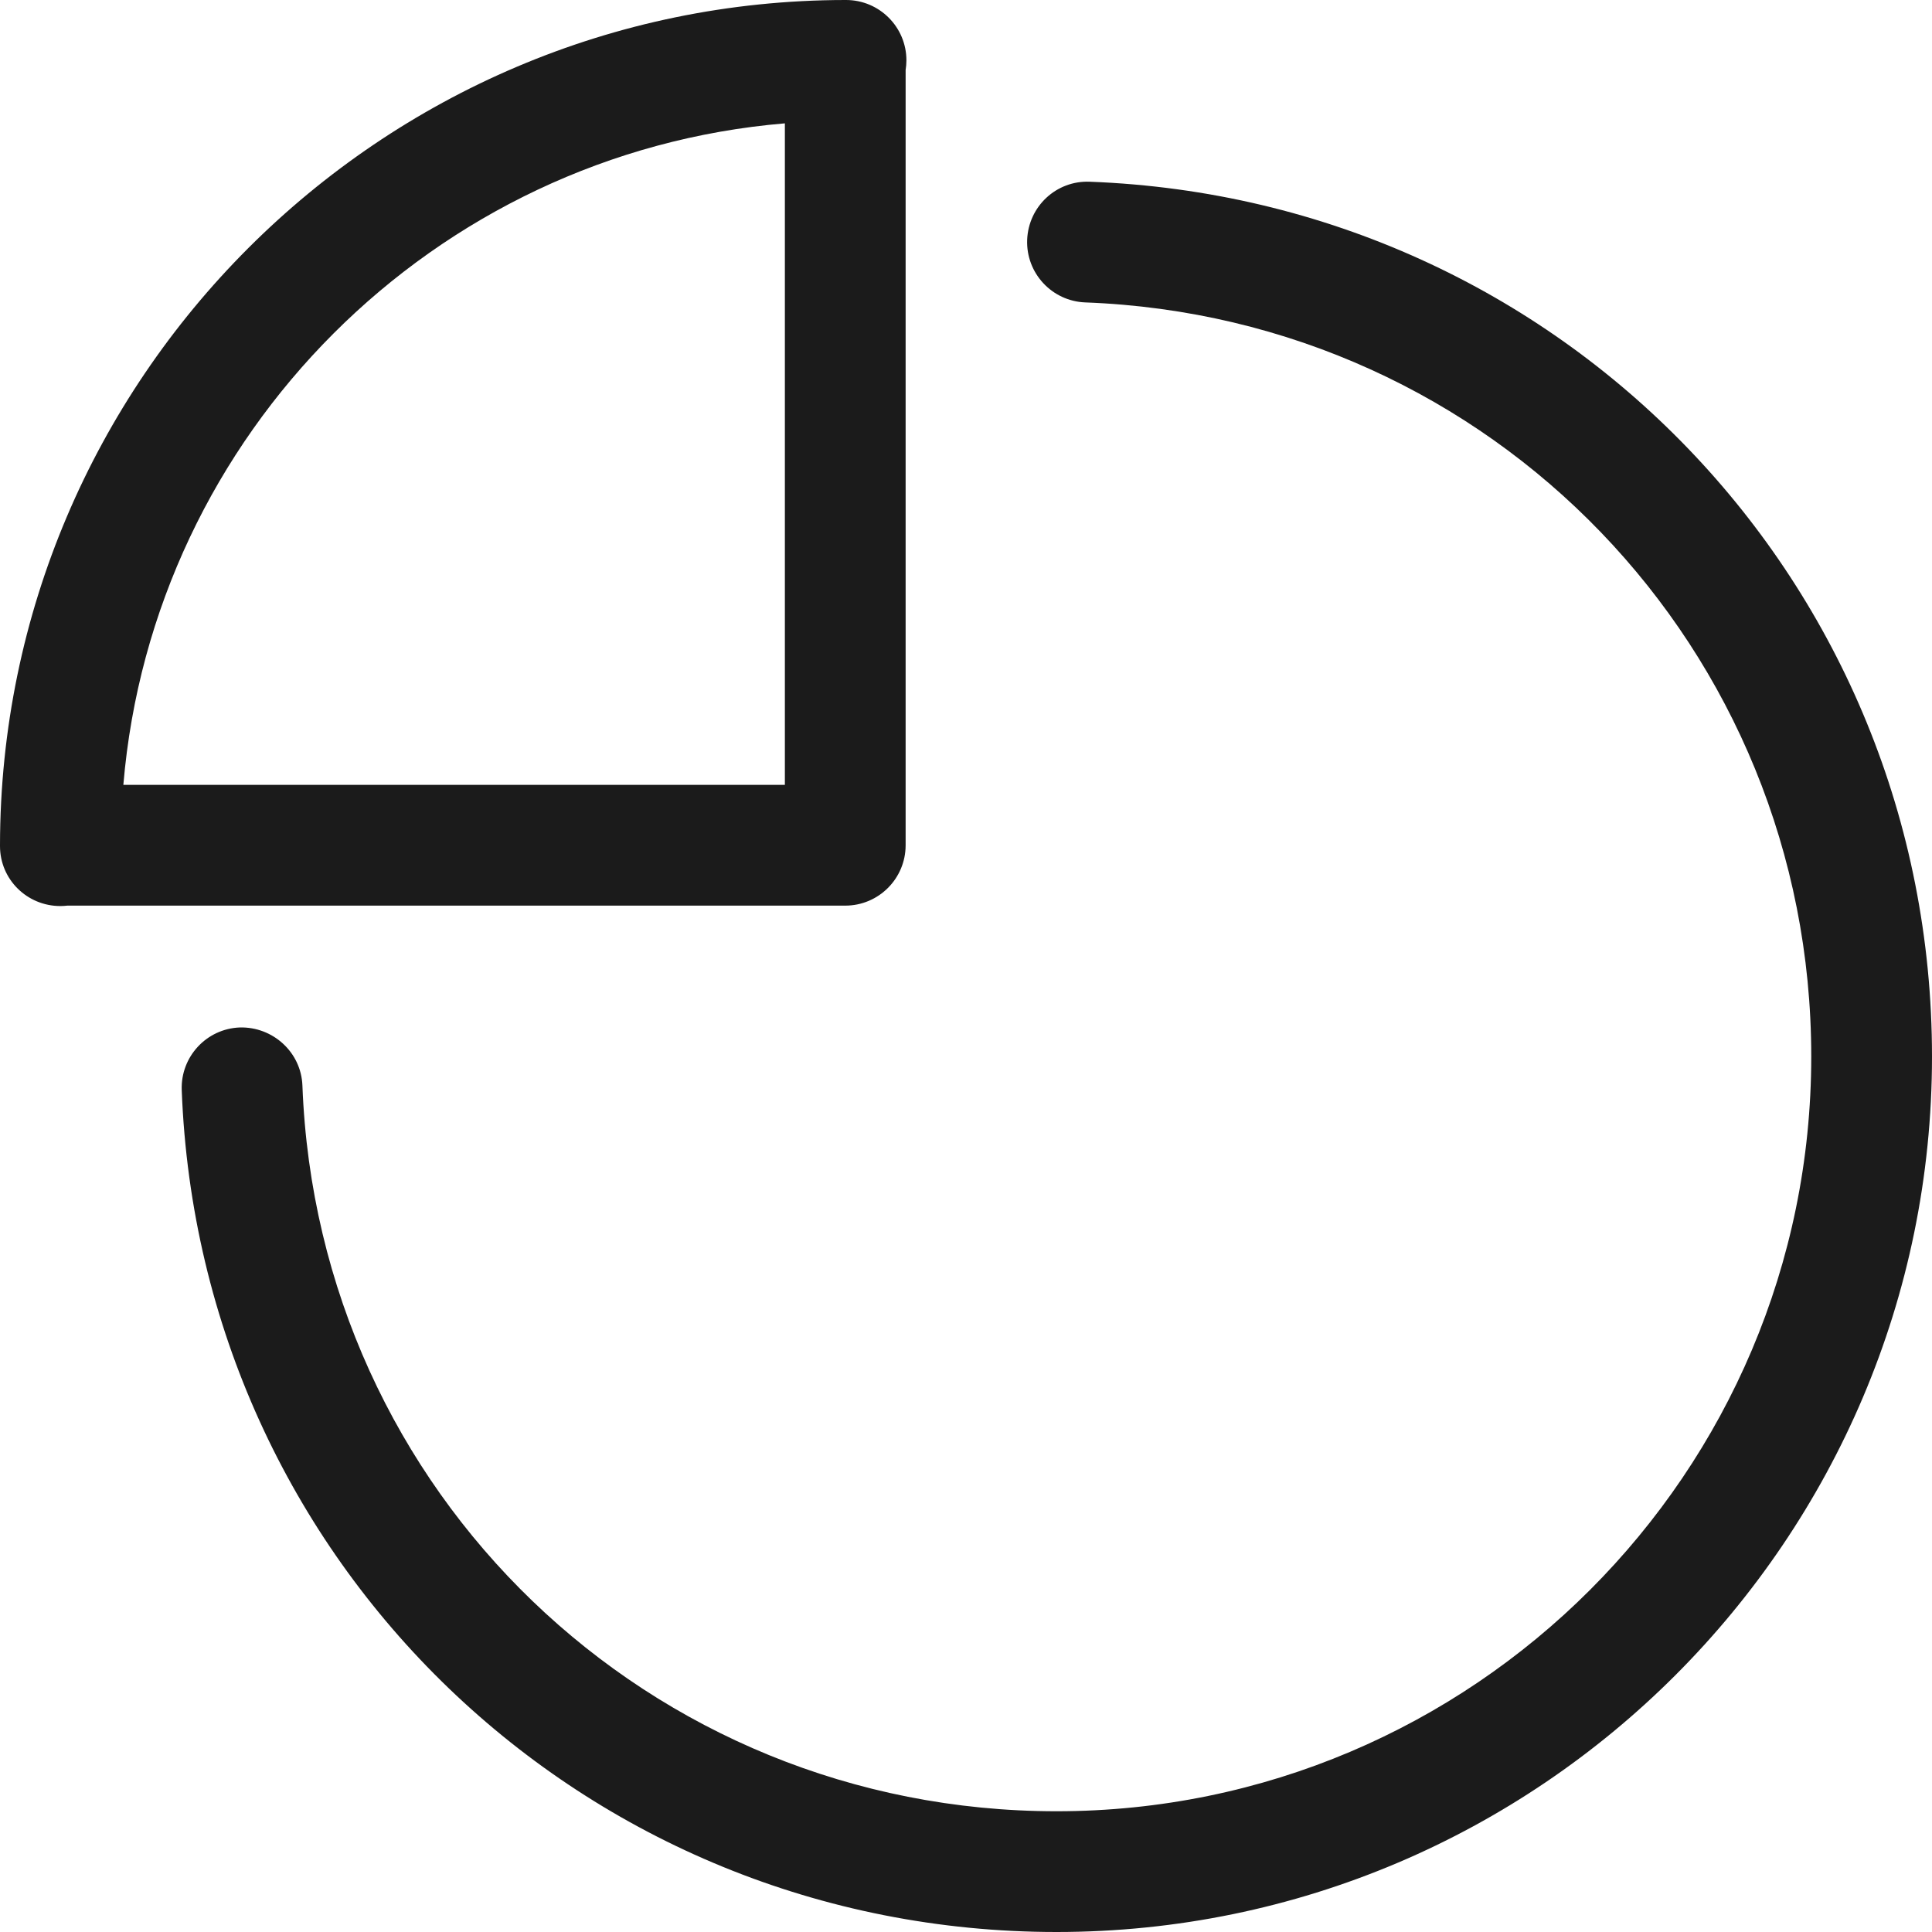
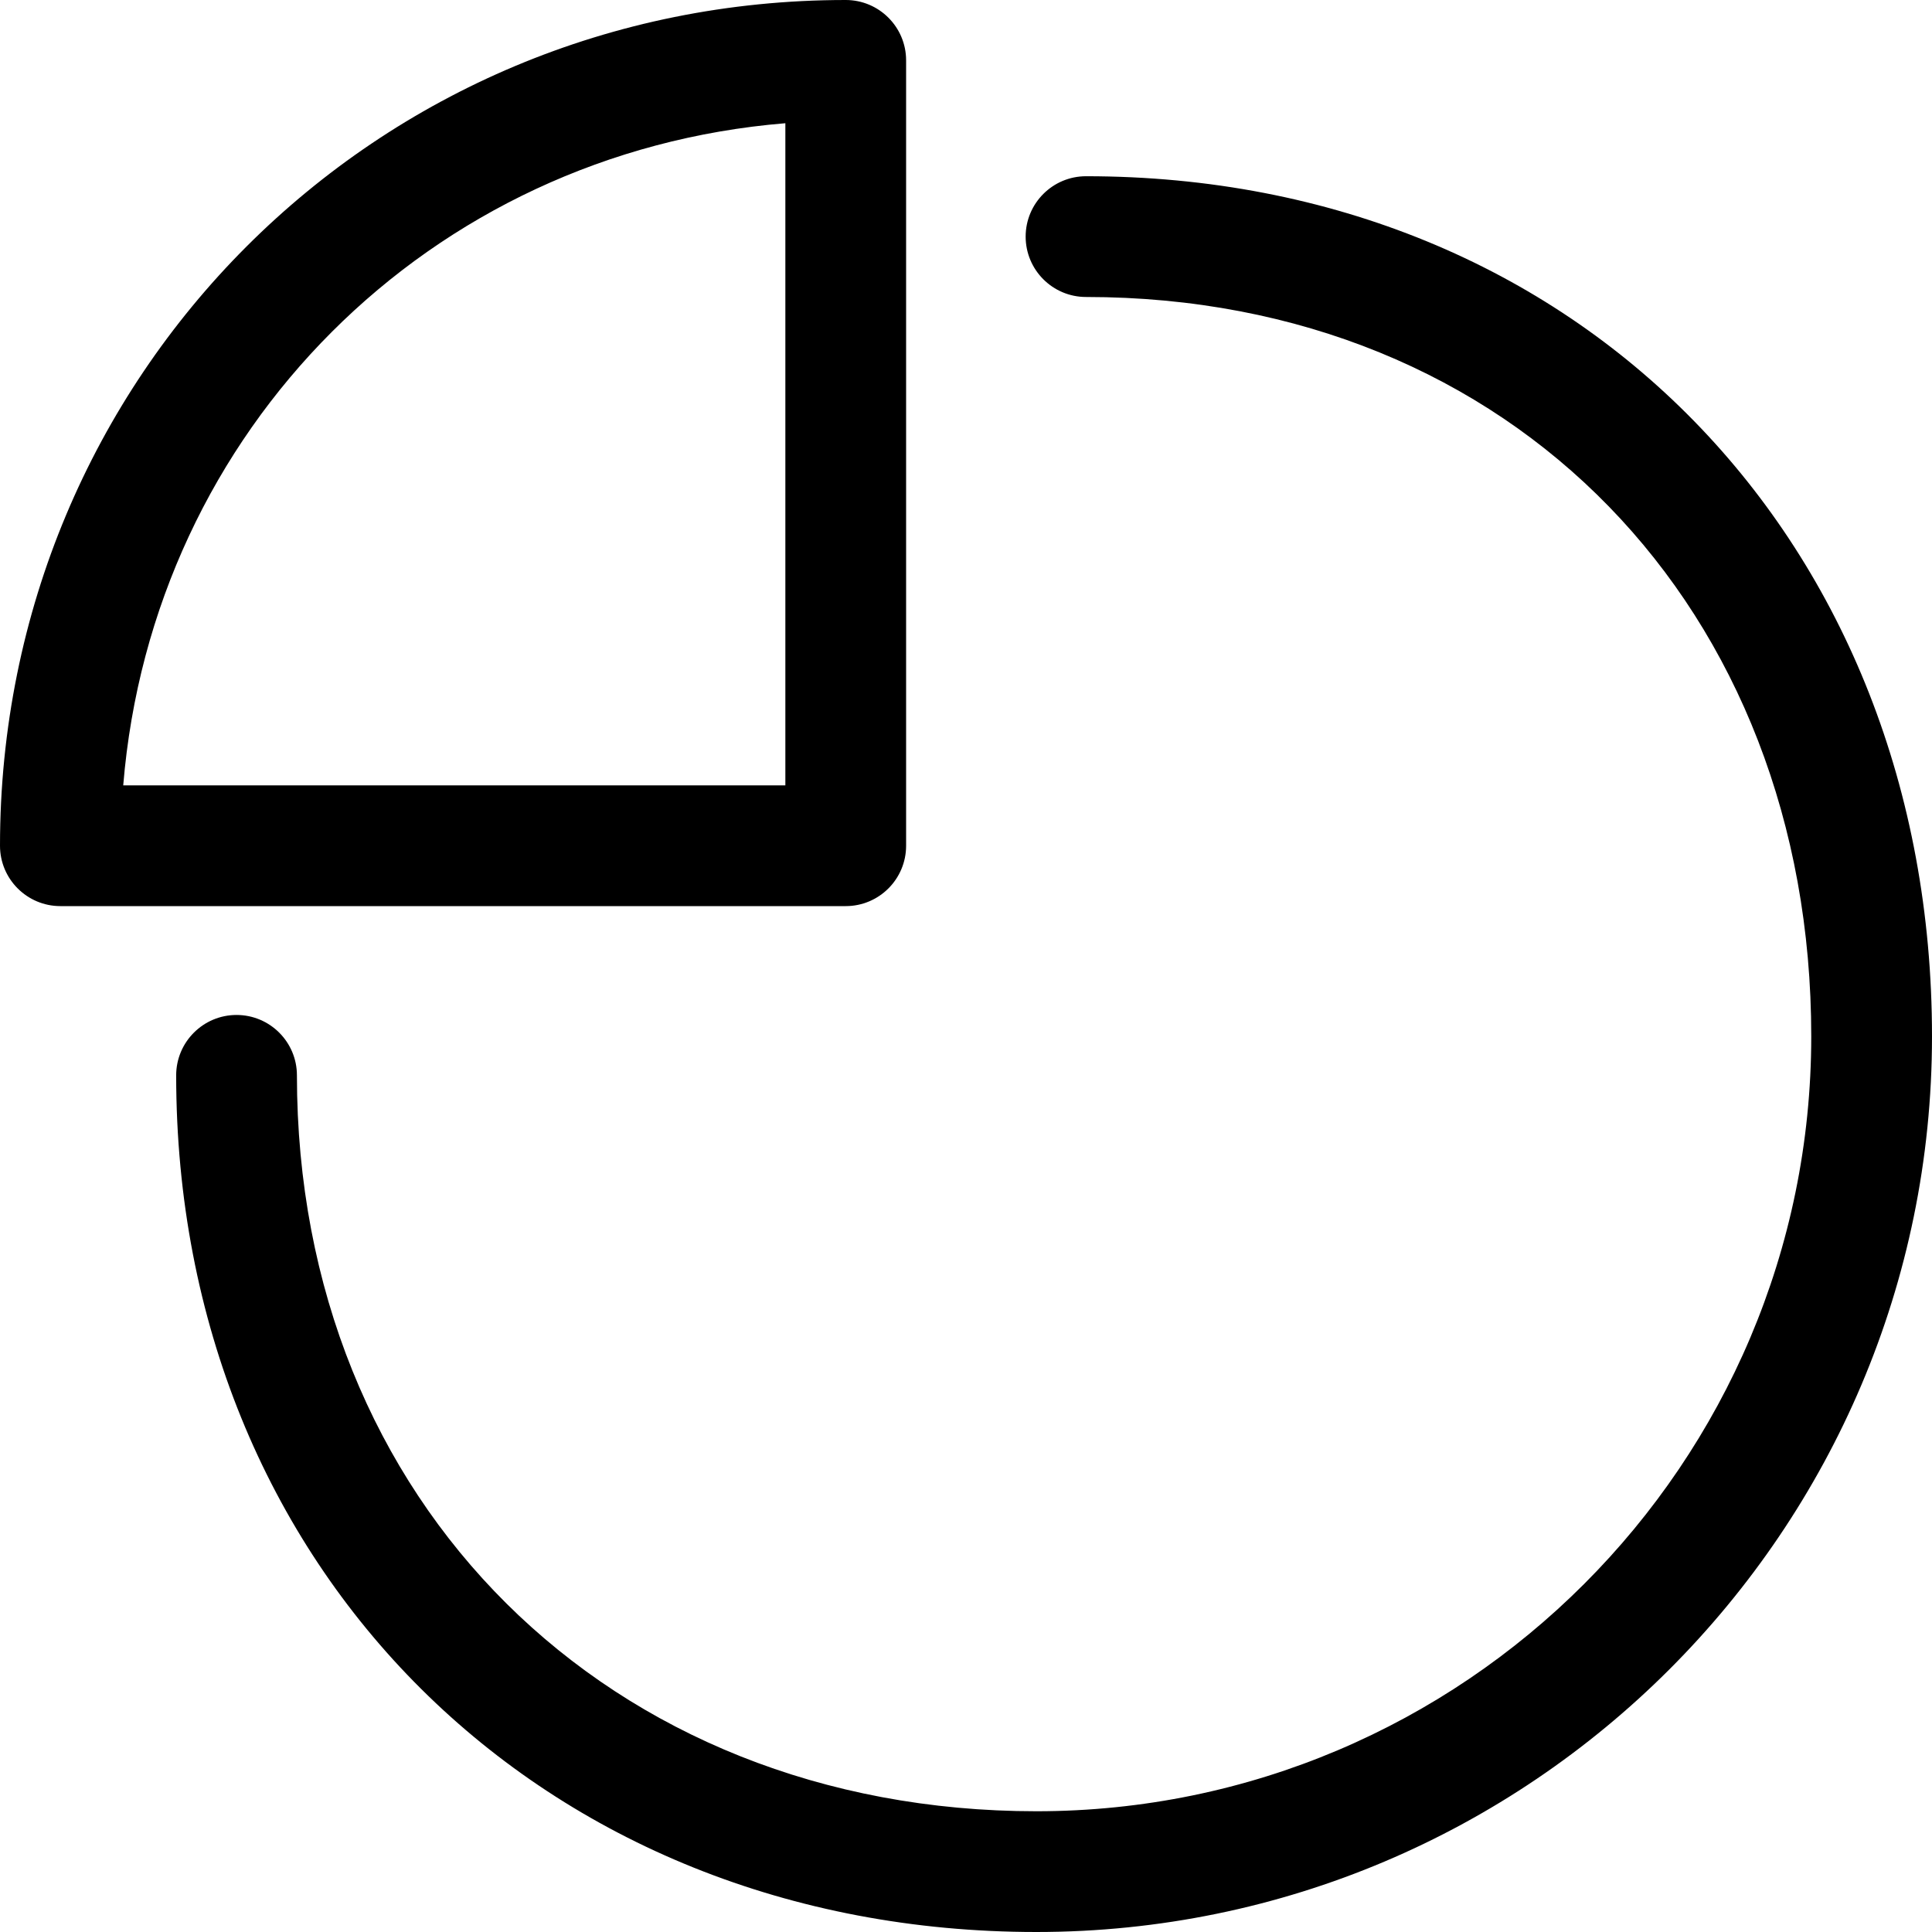
- <svg xmlns="http://www.w3.org/2000/svg" preserveAspectRatio="xMidYMid" width="32" height="32" viewBox="0 0 32 32">
-   <defs>
-     <style>
-       .cls-1 {
-         fill: #1b1b1b;
-         fill-rule: evenodd;
-       }
-     </style>
-   </defs>
-   <path d="M17.500,32.000 C9.670,32.000 3.306,25.875 3.010,18.055 C2.990,17.503 3.420,17.039 3.972,17.018 C4.520,17.004 4.988,17.428 5.009,17.980 C5.264,24.720 10.750,30.000 17.500,30.000 C24.393,30.000 30.000,24.393 30.000,17.500 C30.000,10.748 24.718,5.261 17.976,5.009 C17.423,4.988 16.993,4.524 17.013,3.973 C17.034,3.420 17.495,2.987 18.050,3.010 C25.873,3.303 32.000,9.667 32.000,17.500 C32.000,25.495 25.495,32.000 17.500,32.000 ZM15.000,14.000 C15.000,14.552 14.552,15.000 14.000,15.000 L1.117,15.000 C1.079,15.004 1.040,15.007 1.000,15.007 C0.448,15.007 -0.000,14.566 -0.000,14.014 L-0.000,14.000 L-0.000,14.000 L-0.000,13.999 C0.008,6.288 6.288,0.008 13.999,-0.000 C13.999,-0.000 14.002,-0.000 14.005,-0.000 L14.012,-0.000 C14.013,-0.000 14.013,-0.000 14.013,-0.000 C14.565,-0.000 15.013,0.448 15.013,0.999 C15.013,1.054 15.008,1.108 15.000,1.160 L15.000,14.000 ZM13.000,2.043 C7.185,2.531 2.531,7.185 2.043,13.000 L13.000,13.000 L13.000,2.043 Z" class="cls-1" />
+ <svg xmlns="http://www.w3.org/2000/svg" version="1.1" width="32" height="32" viewBox="0 0 32 32">
+   <path d="M17.988 2.919c-0.552 0-1 0.448-1 1s0.448 1 1 1c7.076 0 12.012 5.171 12.012 12.247 0 7.077-5.757 12.834-12.834 12.834s-12.248-5.113-12.248-12.189c0-0.552-0.448-1-1-1s-1 0.448-1 1c0 8.18 6.069 14.189 14.248 14.189s14.834-6.654 14.834-14.834c0-8.178-5.834-14.247-14.012-14.247v-0zM15.008 14.008v-13.008c0-0.552-0.448-1-1-1-7.789 0-14.008 6.219-14.008 14.008 0 0.552 0.448 1 1 1h13.008c0.552 0 1-0.448 1-1zM13.008 13.008h-10.967c0.483-5.891 5.077-10.484 10.967-10.967v10.967z" />
</svg>
